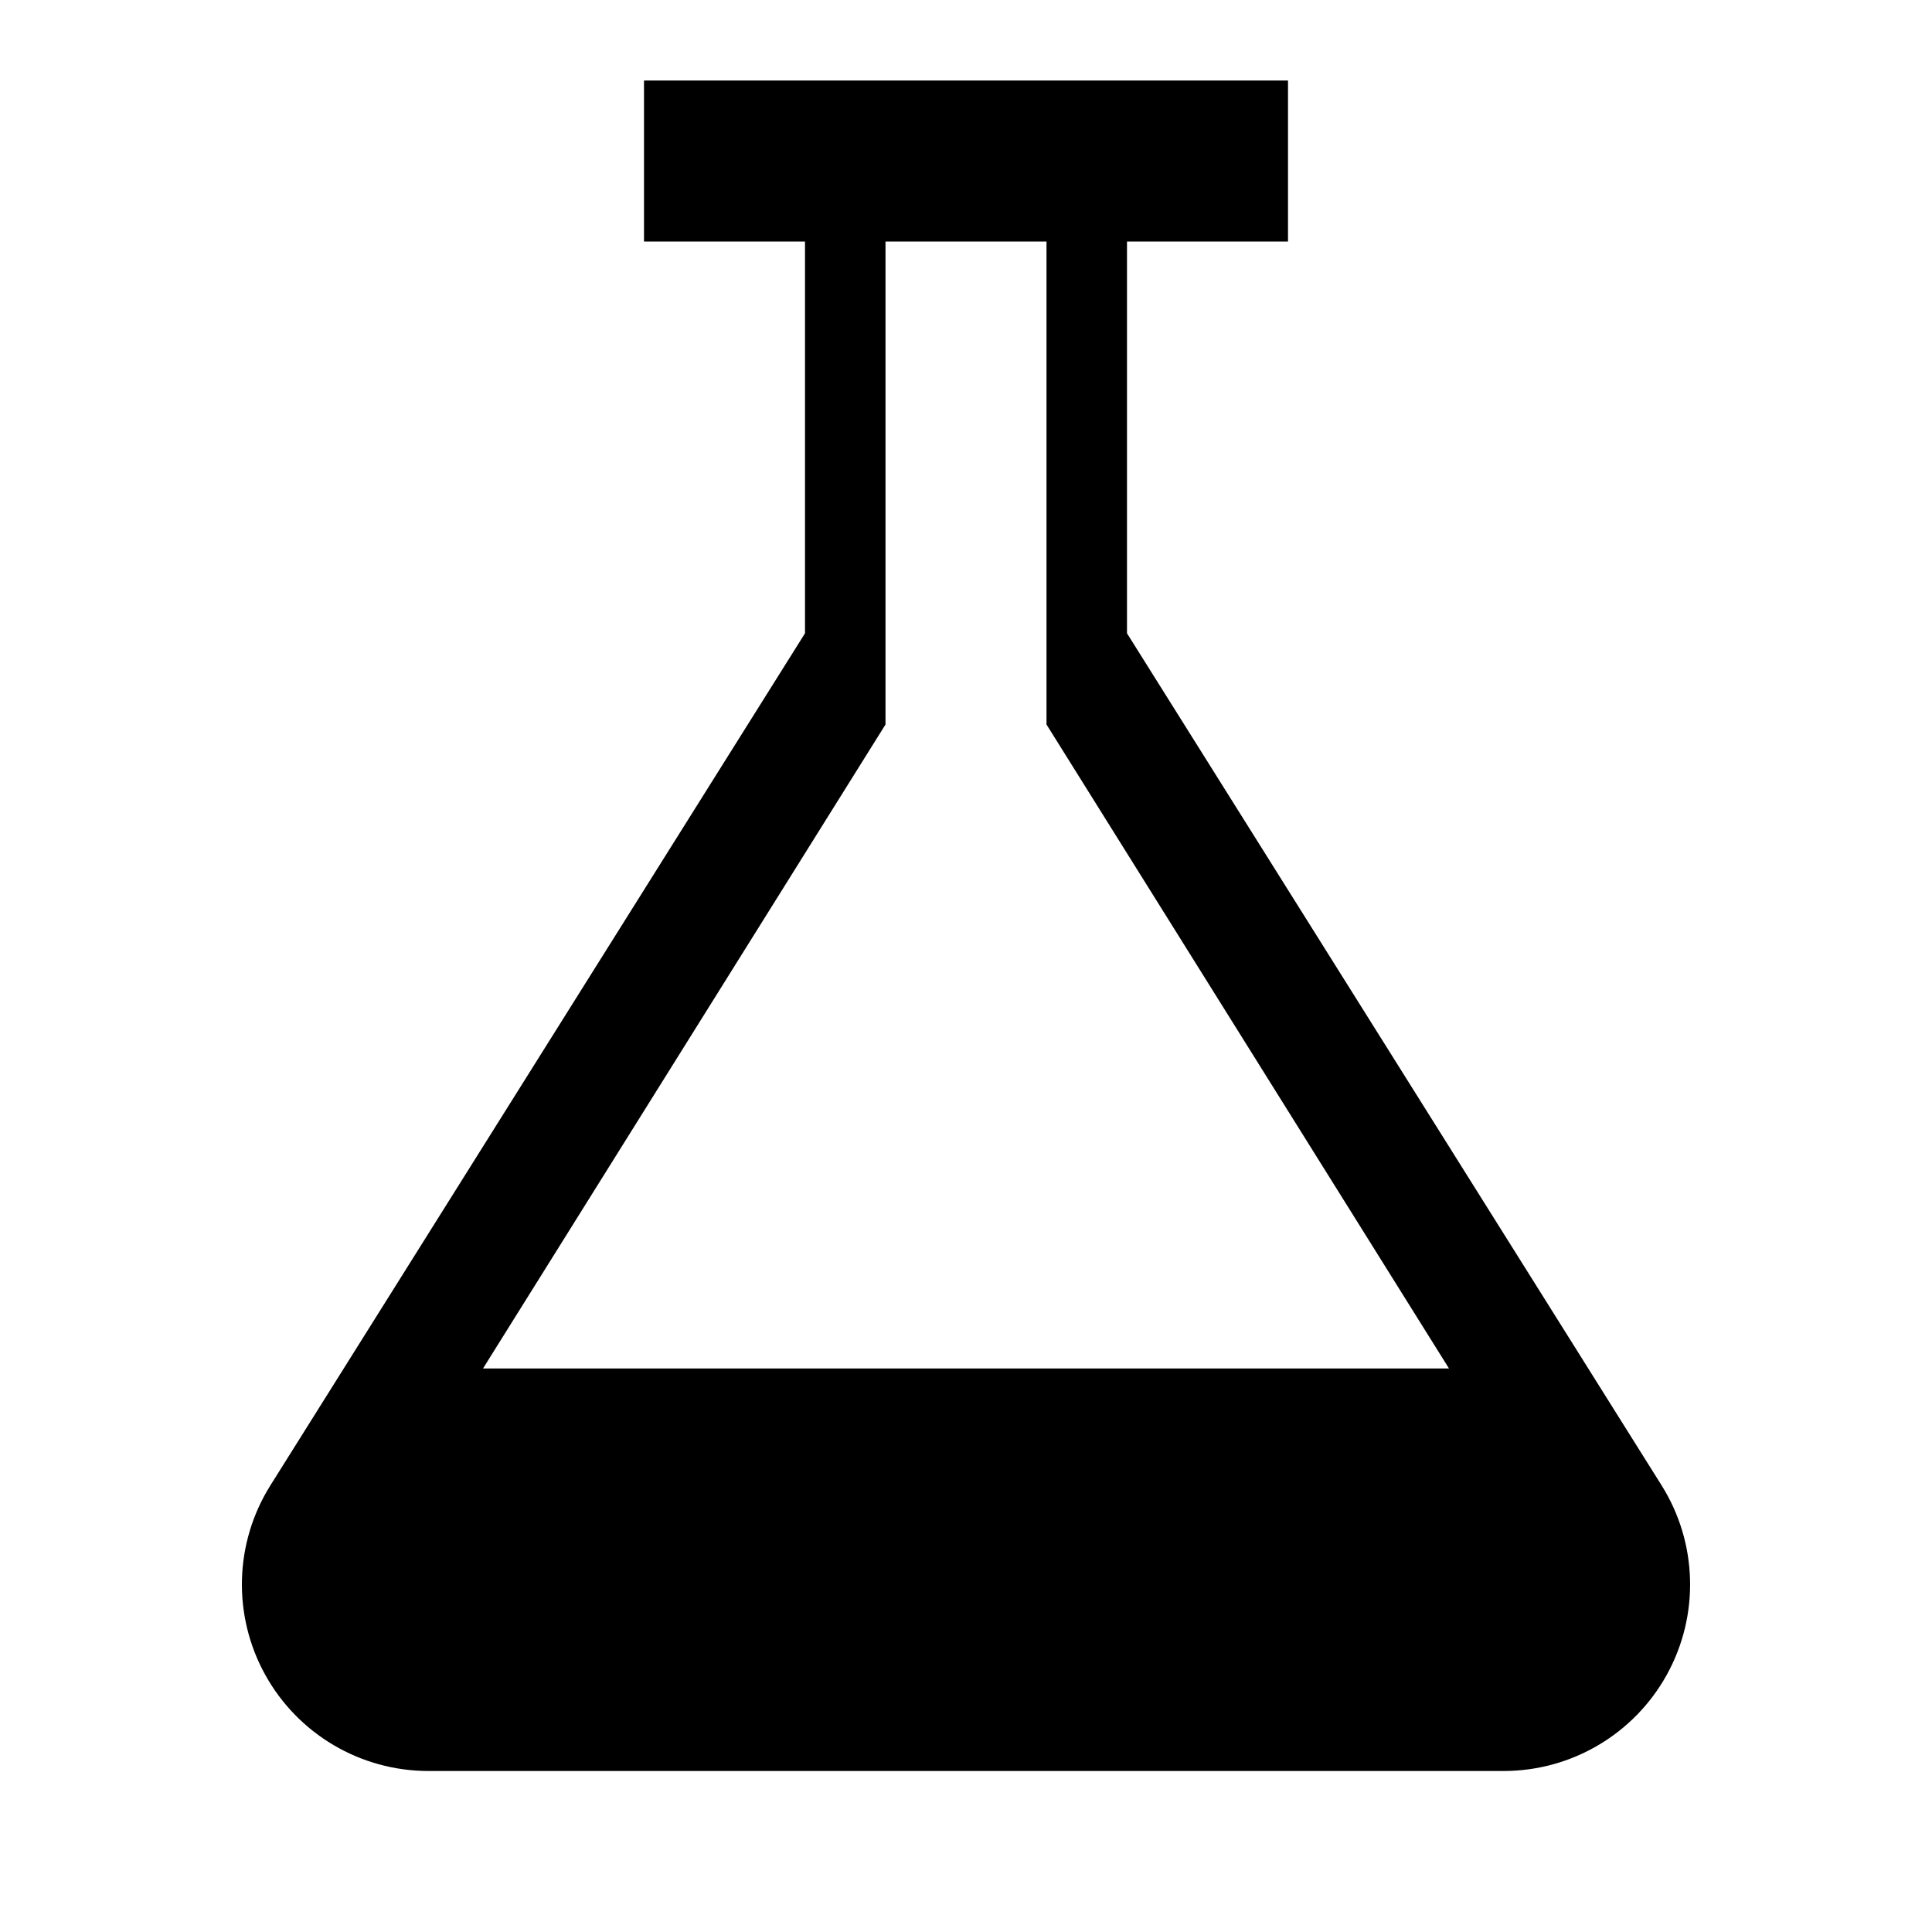
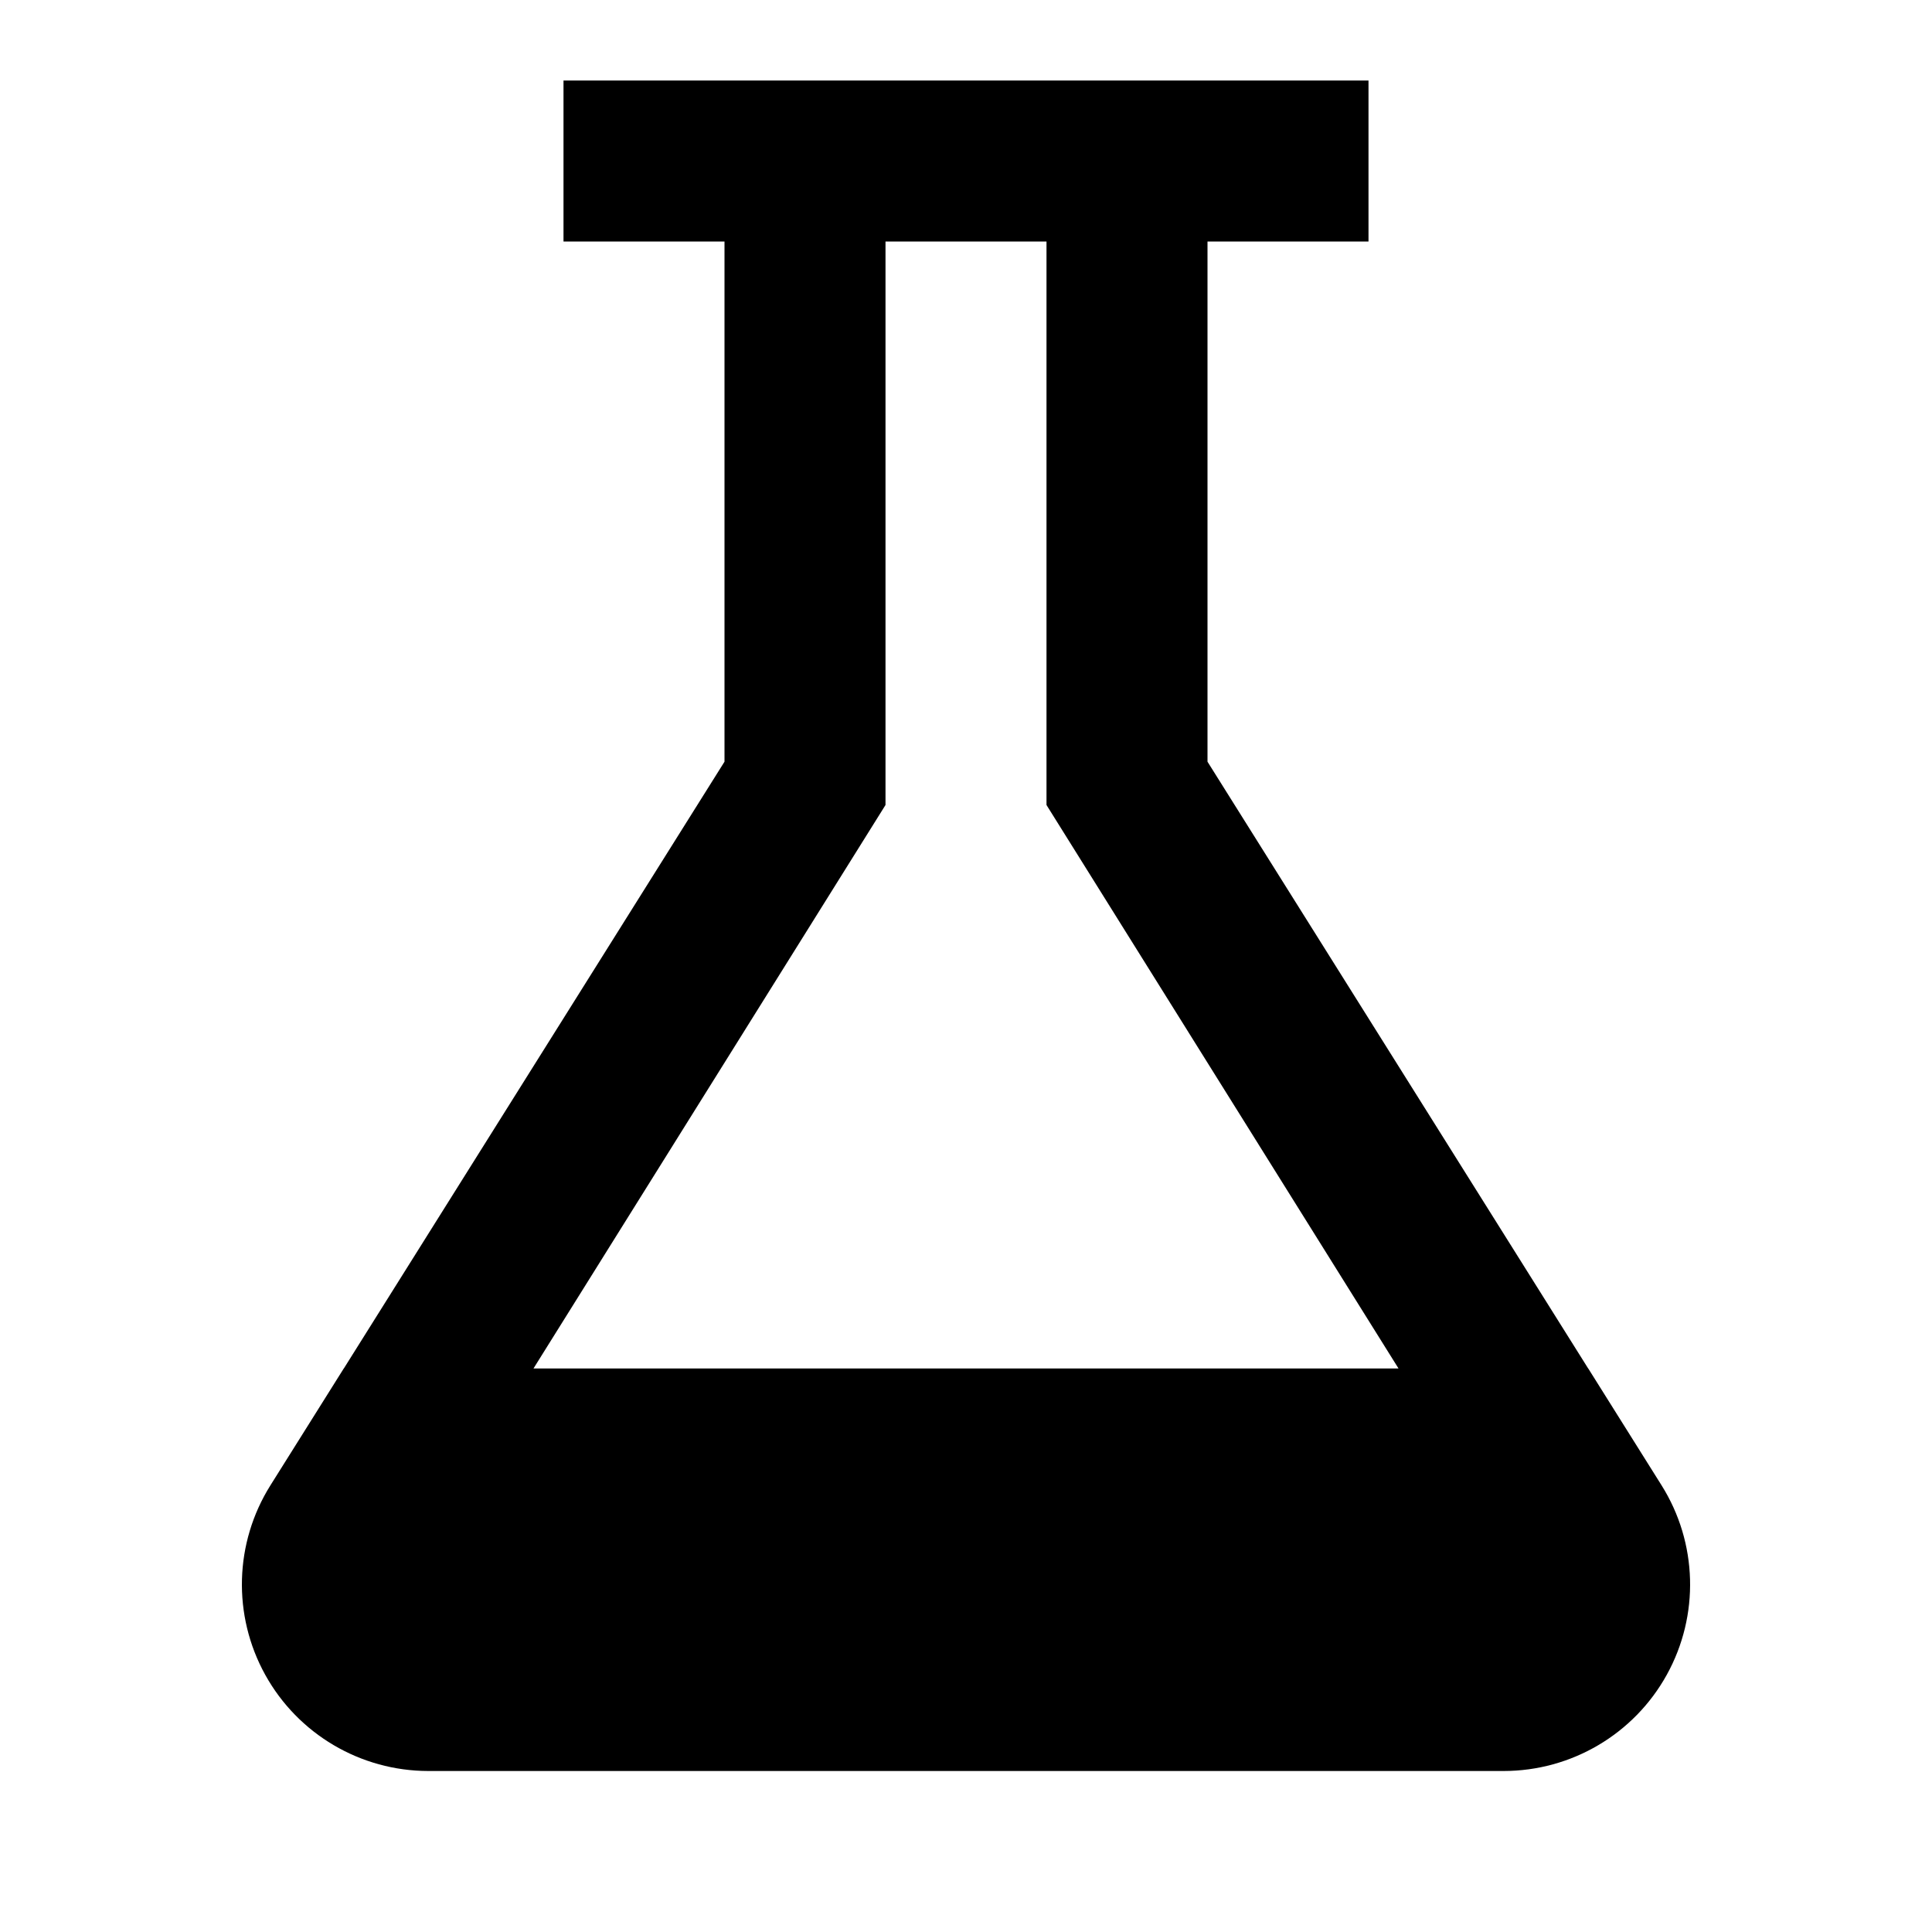
<svg xmlns="http://www.w3.org/2000/svg" id="EOS_icon" data-name="EOS icon" viewBox="0 0 24 24">
-   <path d="M20.641,18.452,14,7.867V3h2V1H8V3h2V7.867L3.359,18.452A2.317,2.317,0,0,0,5.321,22H18.679A2.317,2.317,0,0,0,20.641,18.452ZM6,17l5-8V3h2V9l5,8Z" />
+   <path d="M20.641,18.452,19.73,17H19.729L15,9.462V3H17V1H7V3H9V9.462L4.271,17H4.27l-.911,1.452A2.317,2.317,0,0,0,5.321,22H18.679A2.317,2.317,0,0,0,20.641,18.452ZM13,3v7l4.373,7H6.627L11,10V3Z" />
</svg>
